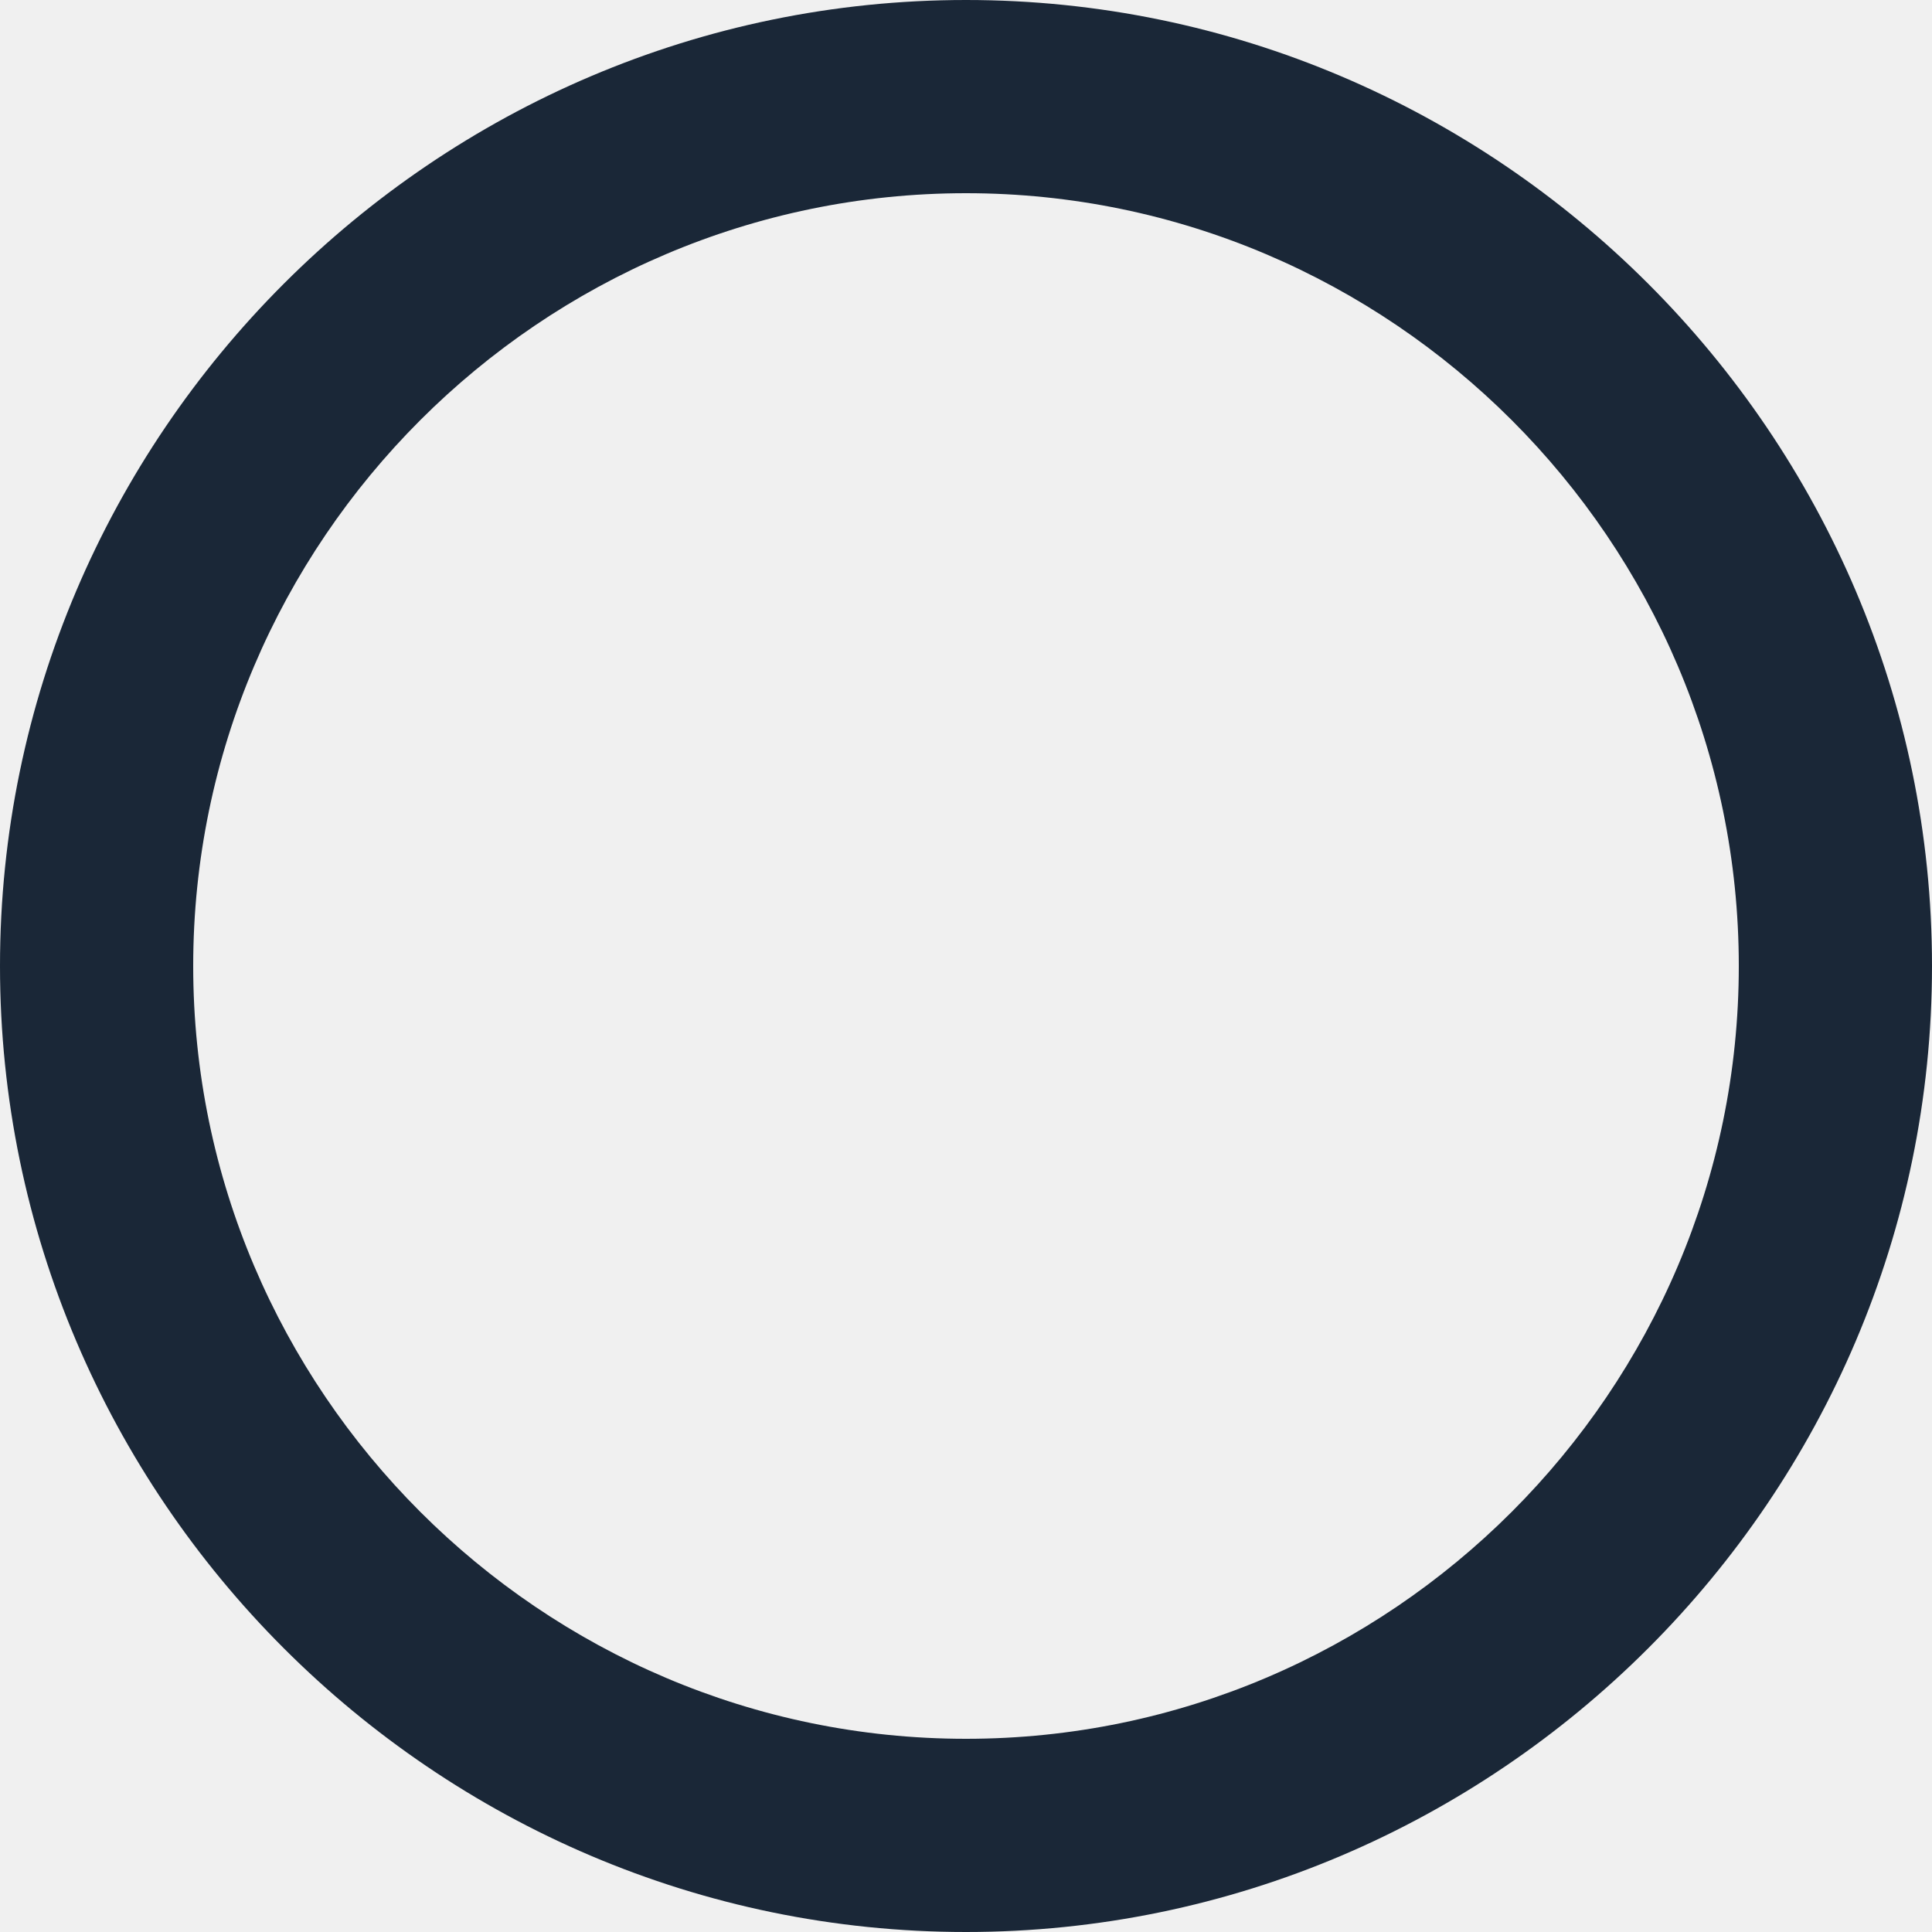
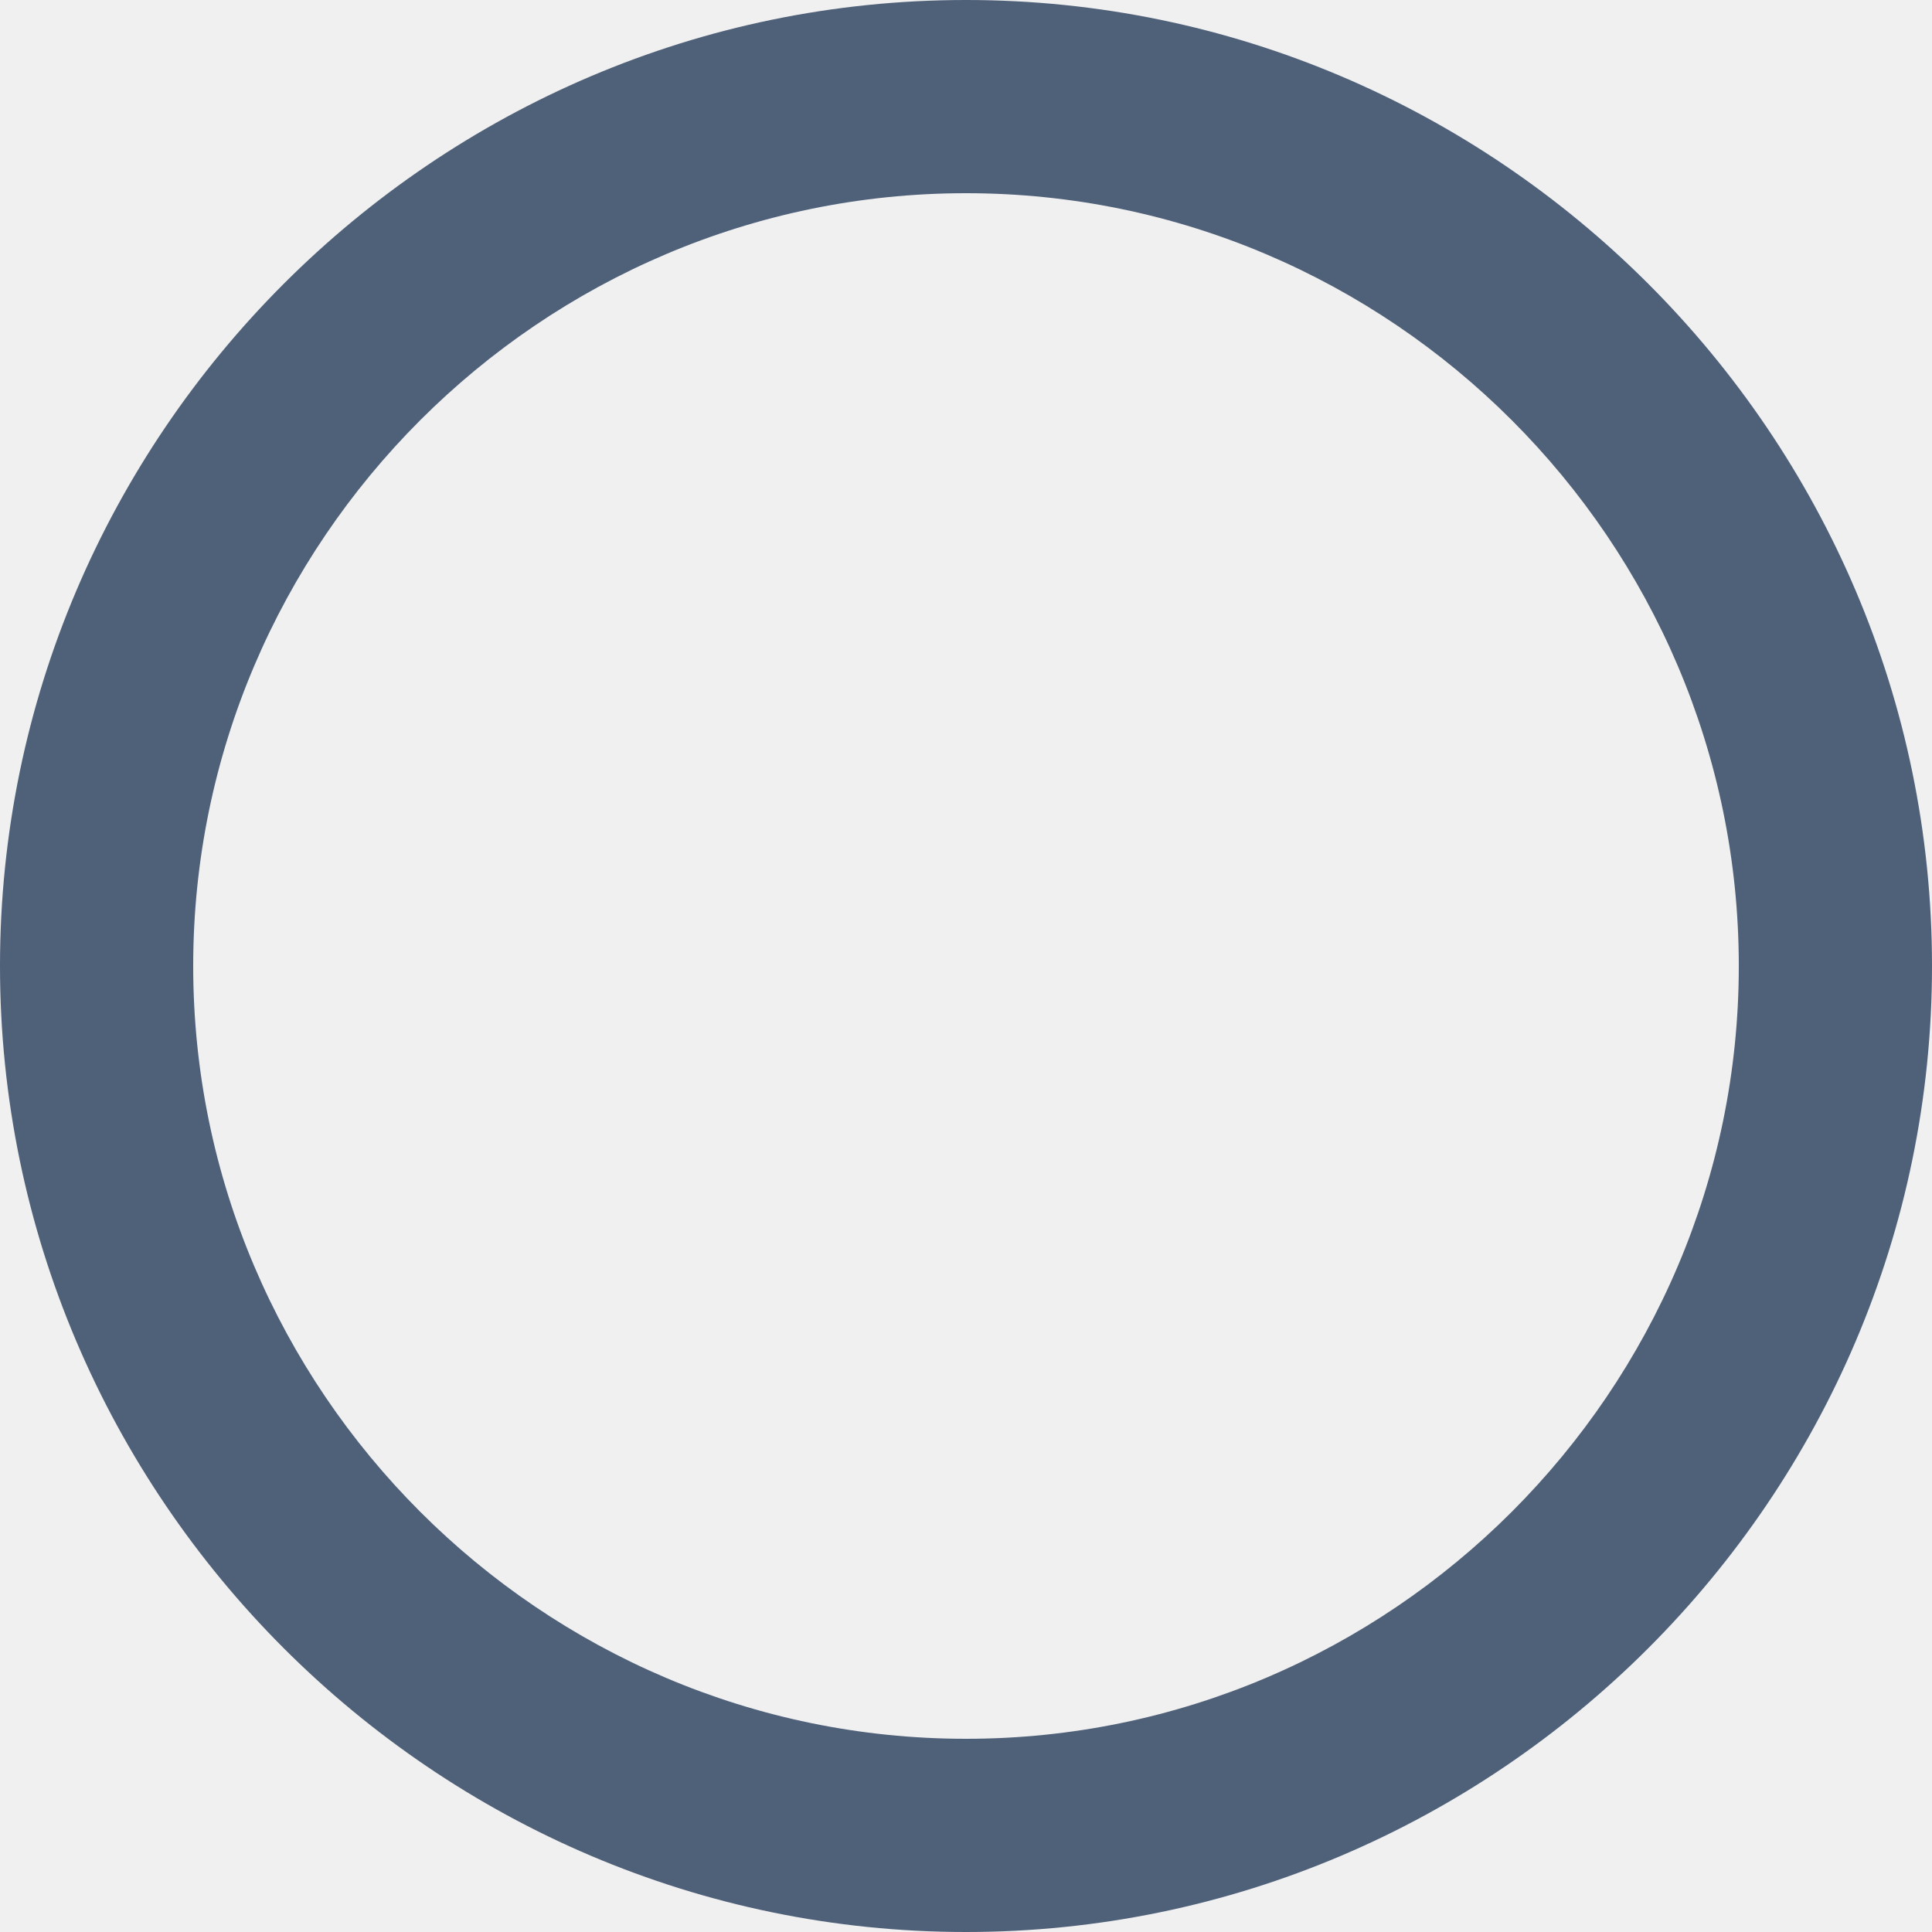
<svg xmlns="http://www.w3.org/2000/svg" width="20" height="20" viewBox="0 0 20 20" fill="none">
  <g clip-path="url(#clip0_96_2)">
-     <path fill-rule="evenodd" clip-rule="evenodd" d="M10 0C4.5 0 0 4.5 0 10C0 15.5 4.5 20 10 20C15.5 20 20 15.5 20 10C20 4.5 15.5 0 10 0ZM10 18C5.6 18 2 14.4 2 10C2 5.6 5.6 2 10 2C14.4 2 18 5.6 18 10C18 14.4 14.4 18 10 18Z" fill="#1A2737" />
+     <path fill-rule="evenodd" clip-rule="evenodd" d="M10 0C4.5 0 0 4.5 0 10C0 15.5 4.5 20 10 20C15.5 20 20 15.5 20 10C20 4.5 15.5 0 10 0ZM10 18C5.6 18 2 14.4 2 10C2 5.6 5.6 2 10 2C14.4 2 18 5.6 18 10C18 14.4 14.4 18 10 18Z" fill="#4F6079" />
  </g>
  <defs>
    <clipPath id="clip0_96_2">
      <rect width="20" height="20" fill="white" />
    </clipPath>
  </defs>
</svg>
